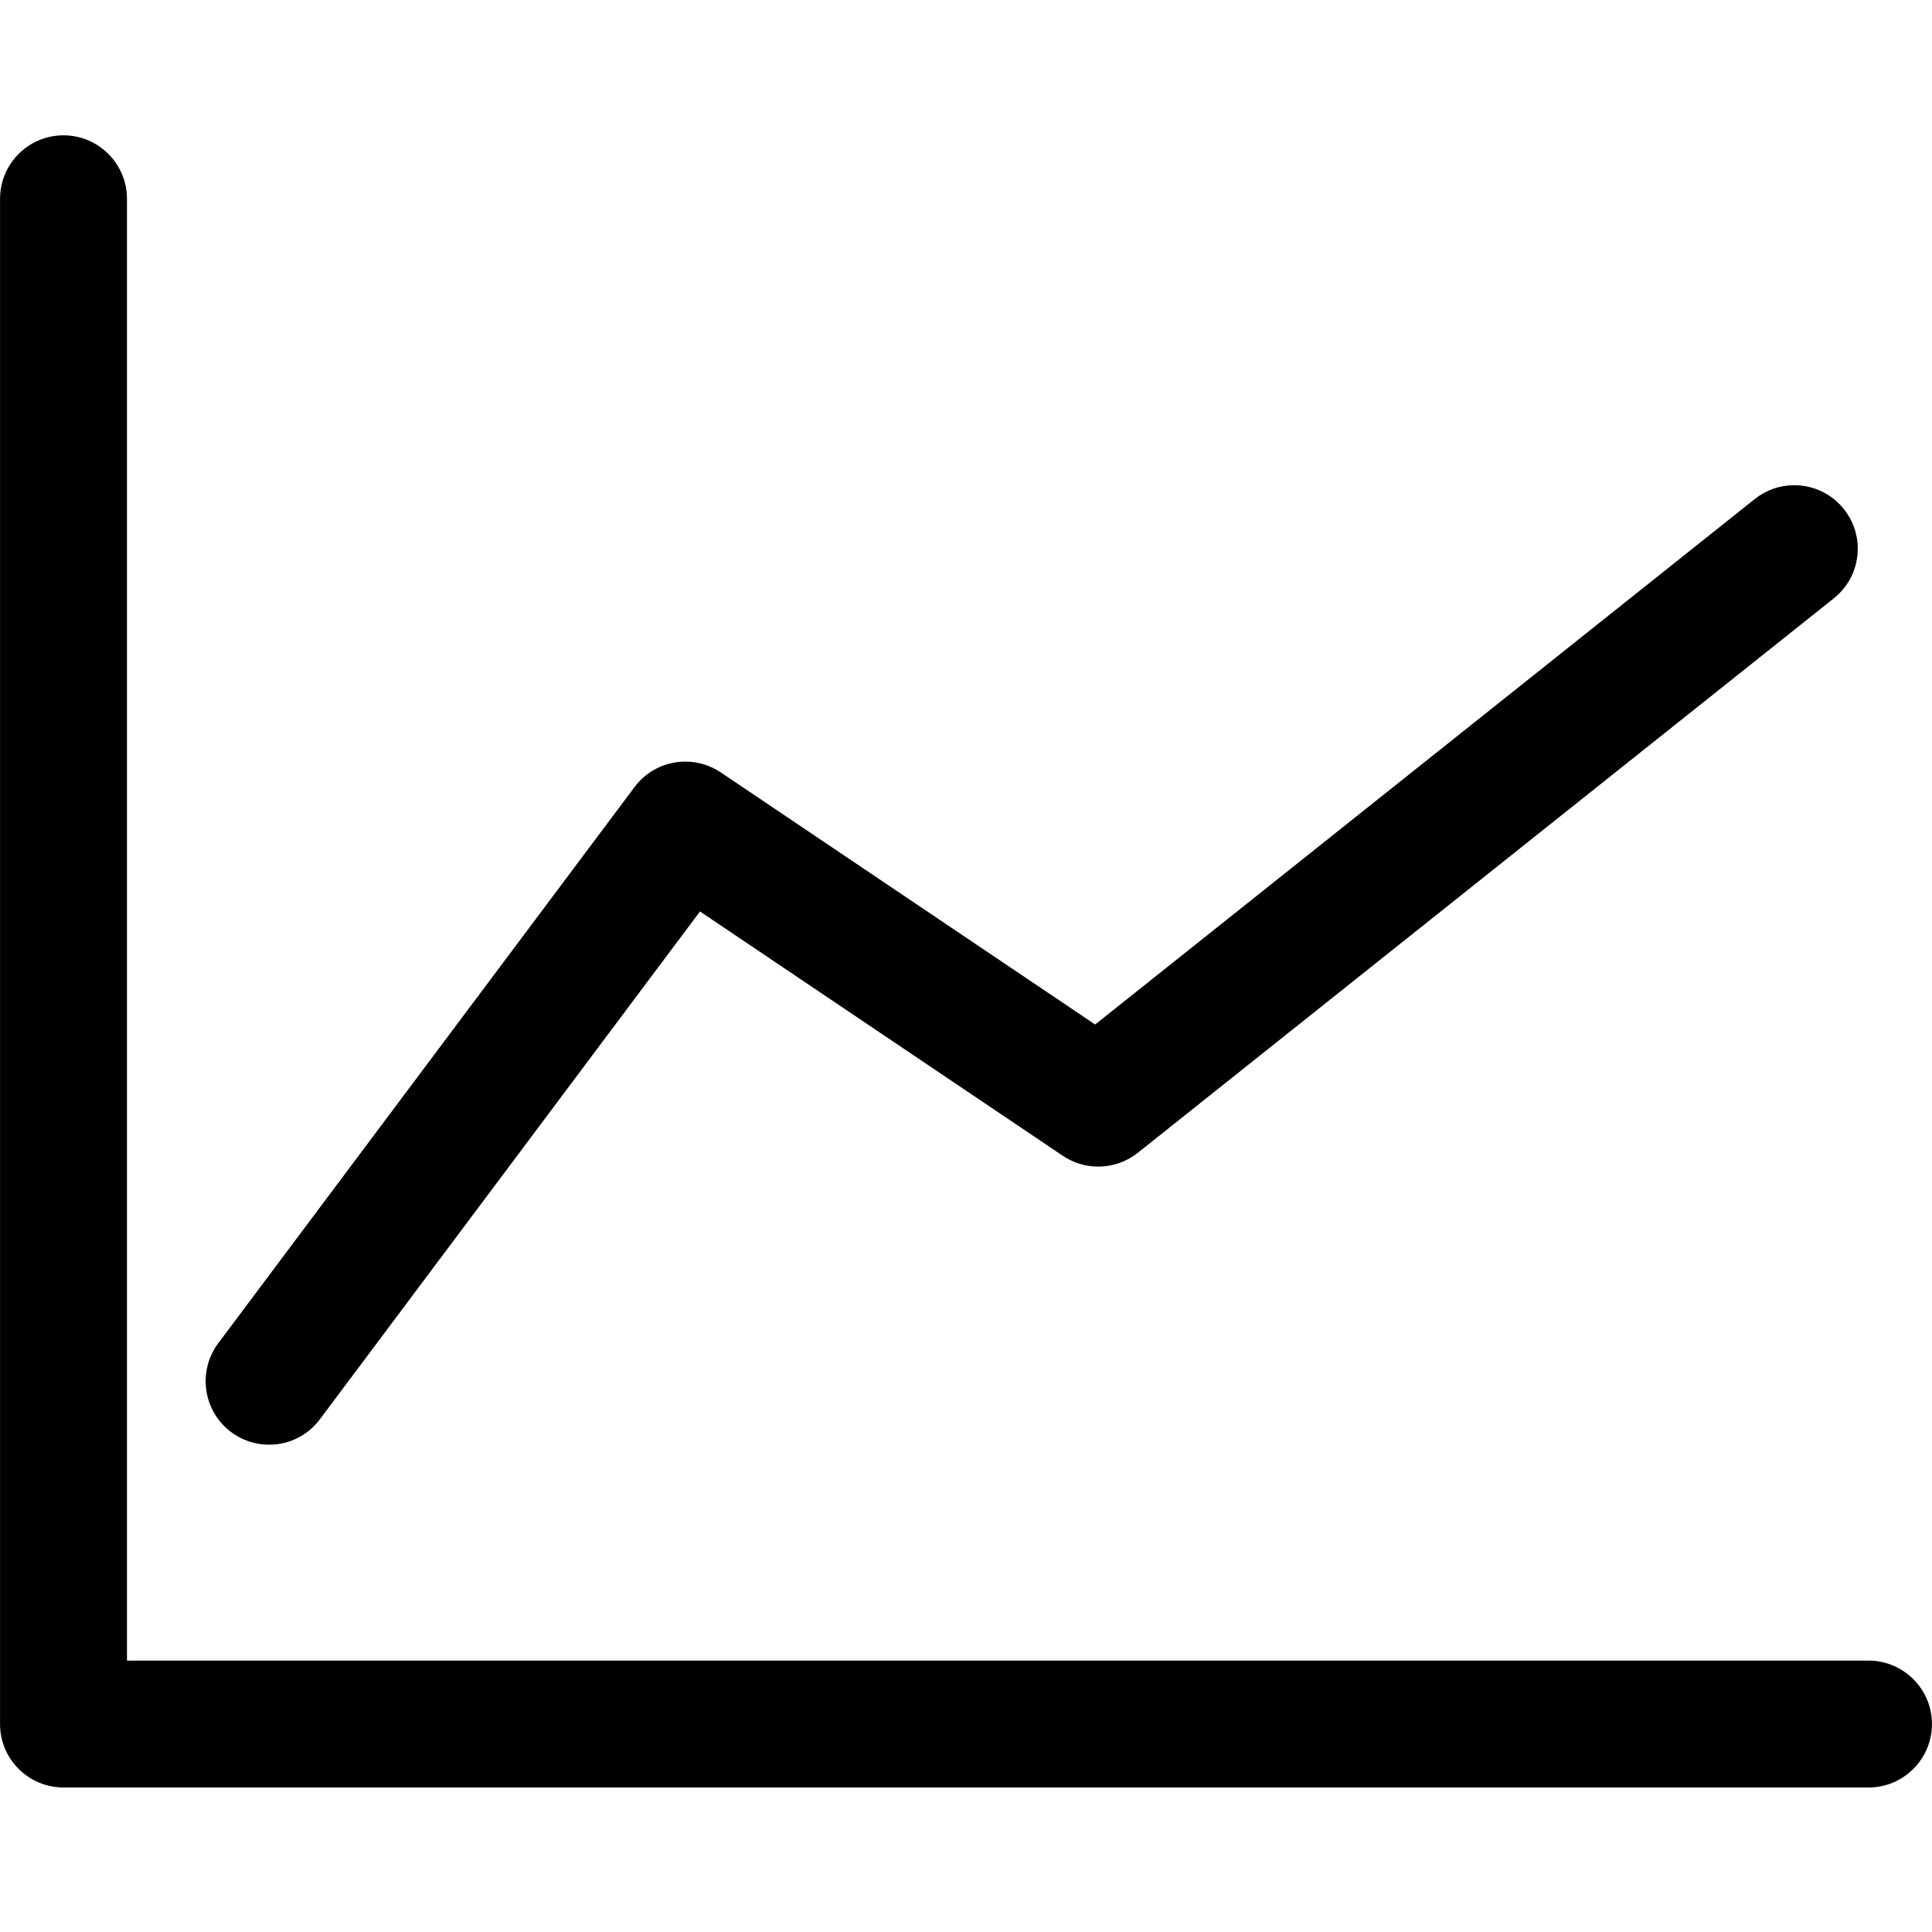
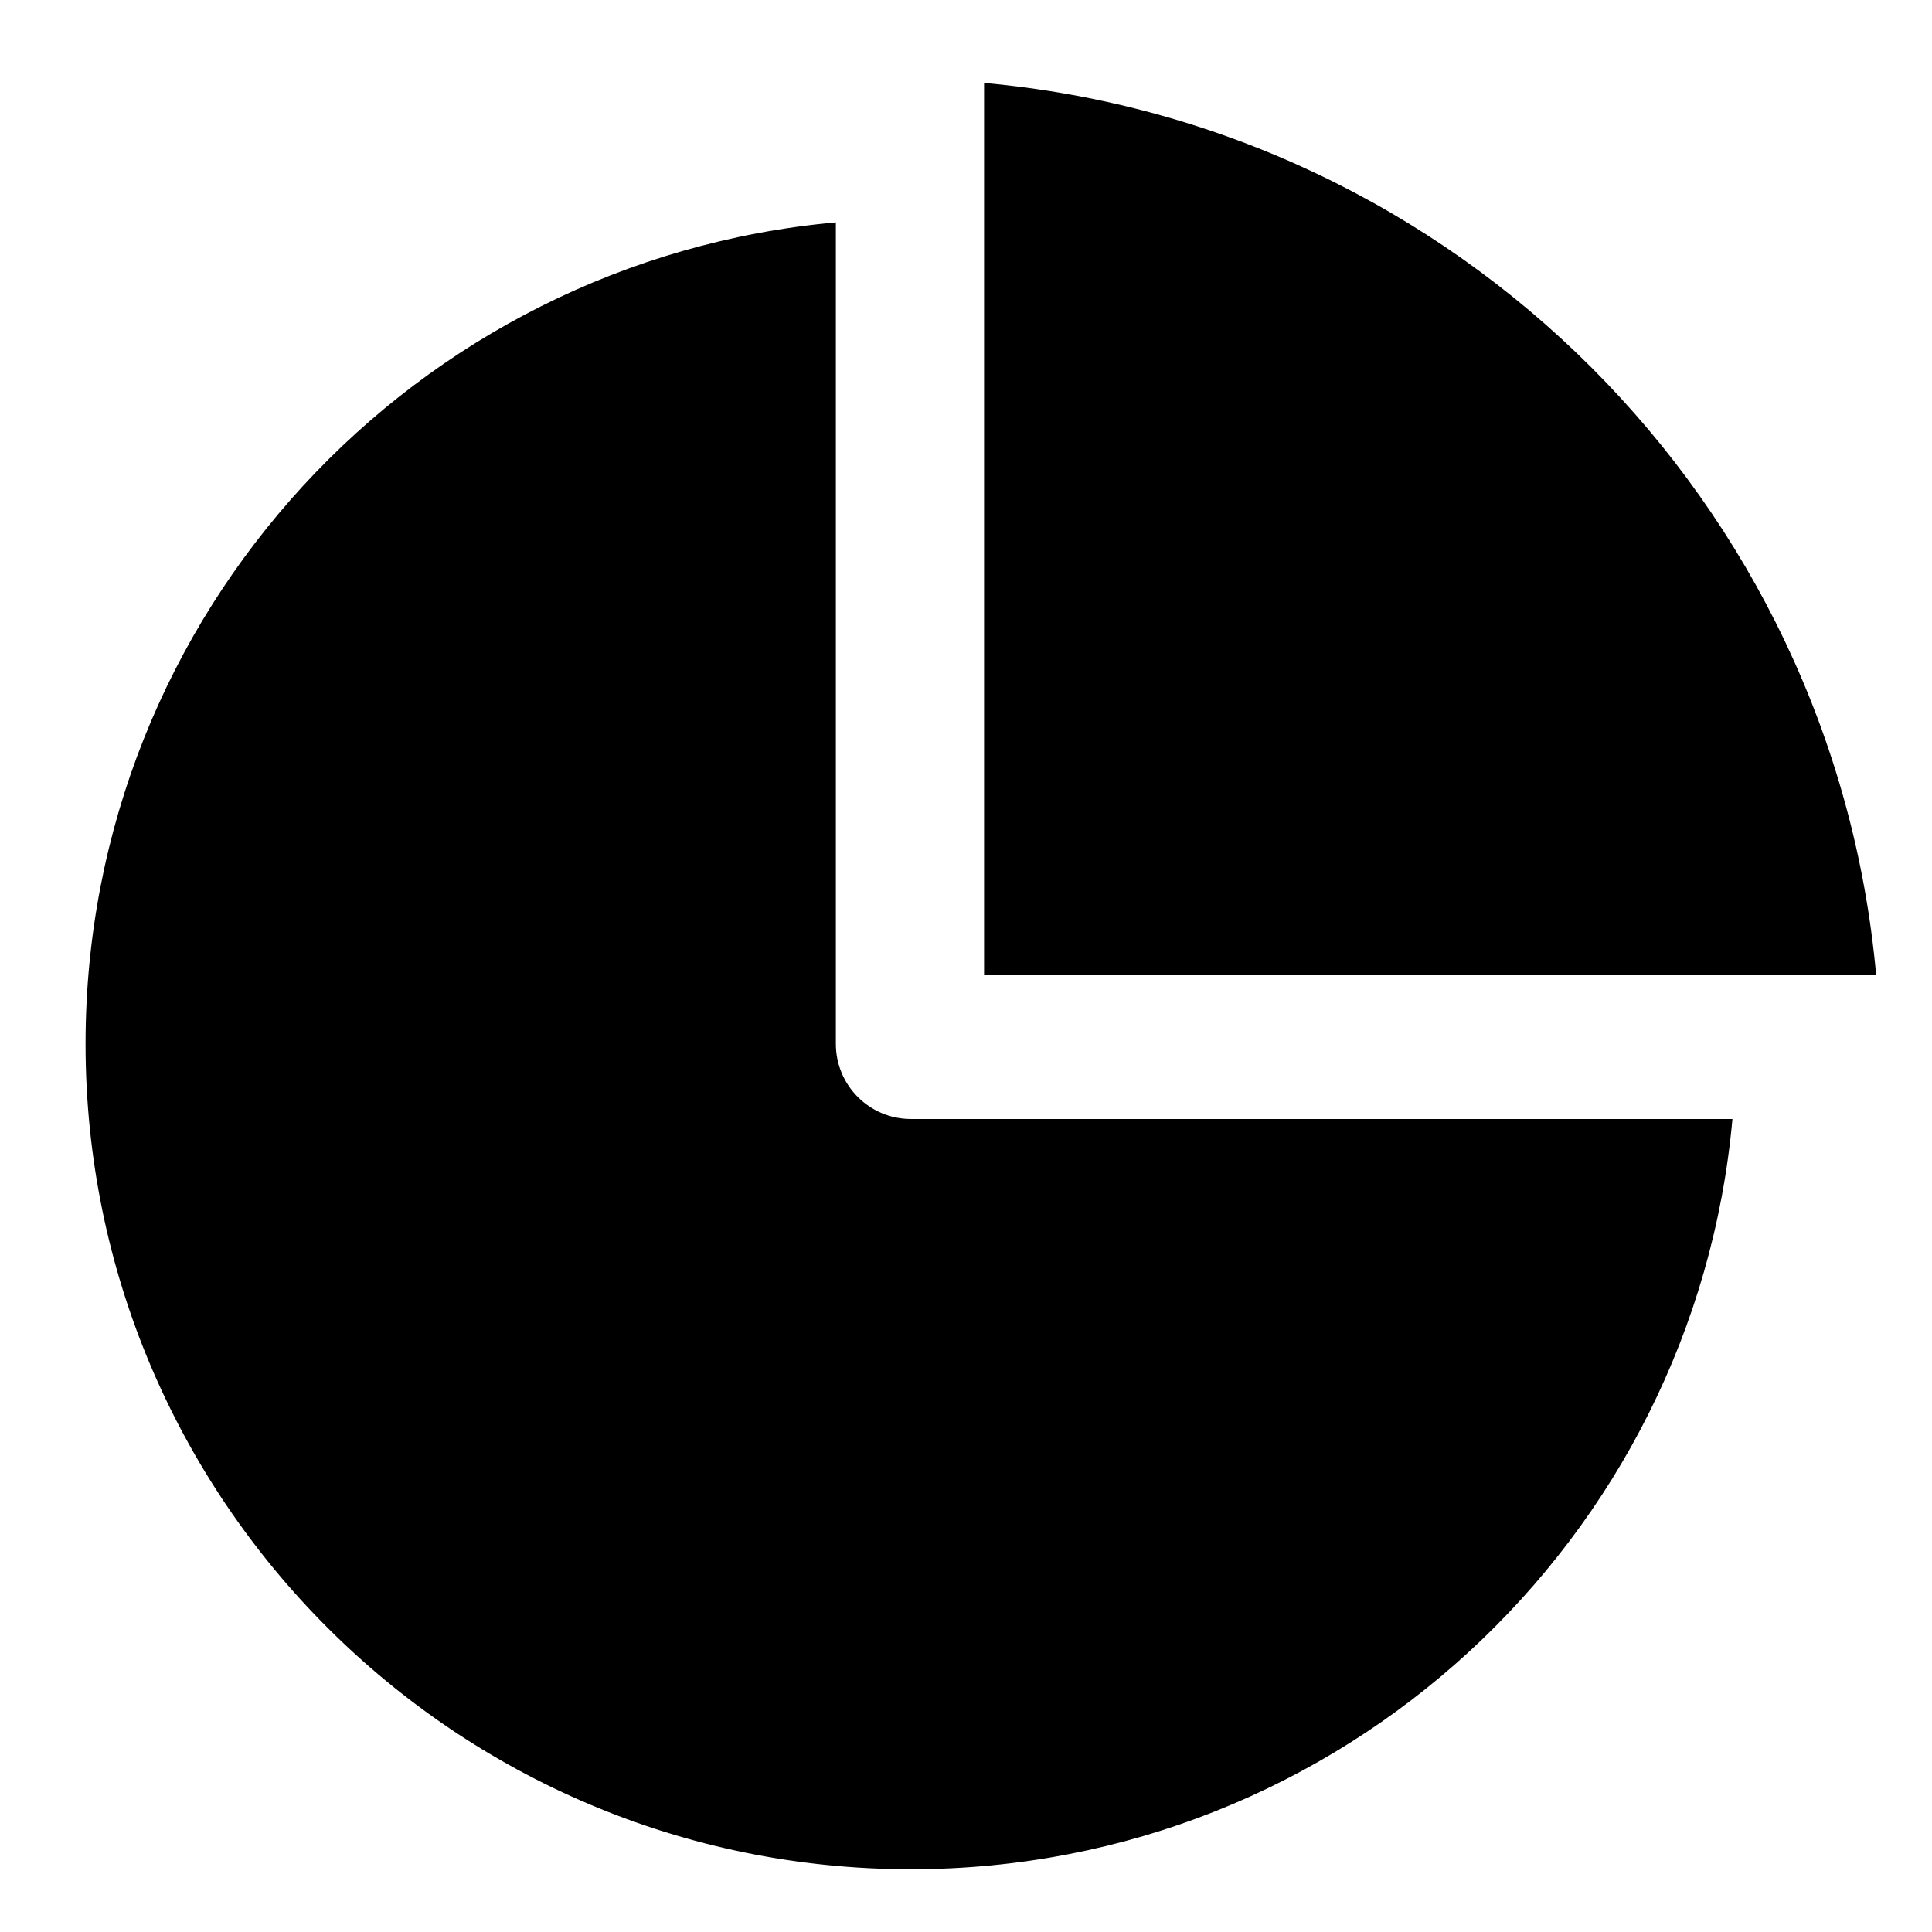
- <svg xmlns="http://www.w3.org/2000/svg" t="1607479699594" class="icon" viewBox="0 0 1024 1024" version="1.1" p-id="5524" width="128" height="128">
+ <svg xmlns="http://www.w3.org/2000/svg" t="1609044939949" class="icon" viewBox="0 0 1024 1024" version="1.1" p-id="2543" width="200" height="200">
  <defs>
    <style type="text/css" />
  </defs>
-   <path d="M33.652 947.414c-18.55 0-33.631-15.082-33.631-33.631V105.37c0-18.557 15.081-33.645 33.63-33.645 18.558 0 33.646 15.088 33.646 33.645v774.774h923.05c18.55 0 33.631 15.088 33.631 33.638 0 18.55-15.081 33.63-33.631 33.63H33.652z m108.947-181.699c-7.294 0-14.253-2.32-20.123-6.705-14.85-11.12-17.894-32.244-6.78-47.094l220.625-294.755c6.423-8.57 16.245-13.485 26.963-13.485a33.435 33.435 0 0 1 18.759 5.728L580.447 543.01l349.606-278.503c6.019-4.796 13.254-7.332 20.928-7.332 10.315 0 19.907 4.617 26.33 12.68 5.6 7.019 8.121 15.805 7.122 24.74-1.007 8.92-5.436 16.924-12.462 22.533L603.07 611.002c-5.915 4.729-13.359 7.325-20.959 7.325a33.513 33.513 0 0 1-18.788-5.729L371.011 483.095 169.563 752.222c-6.415 8.578-16.246 13.493-26.964 13.493z" fill="" p-id="5525" />
+   <path d="M521.58 516.763v-472.816c250.725 22.642 450.175 222.092 472.817 472.817h-472.816zM918.229 593.091h-435.436c-21.963 0-39.769-17.805-39.769-39.769 0 0 0 0 0 0v-435.463c-222.914 20.121-397.682 207.273-397.682 435.436 0 241.605 195.898 437.452 437.451 437.451 228.163 0 415.339-174.715 435.436-397.657z" p-id="2544" />
</svg>
